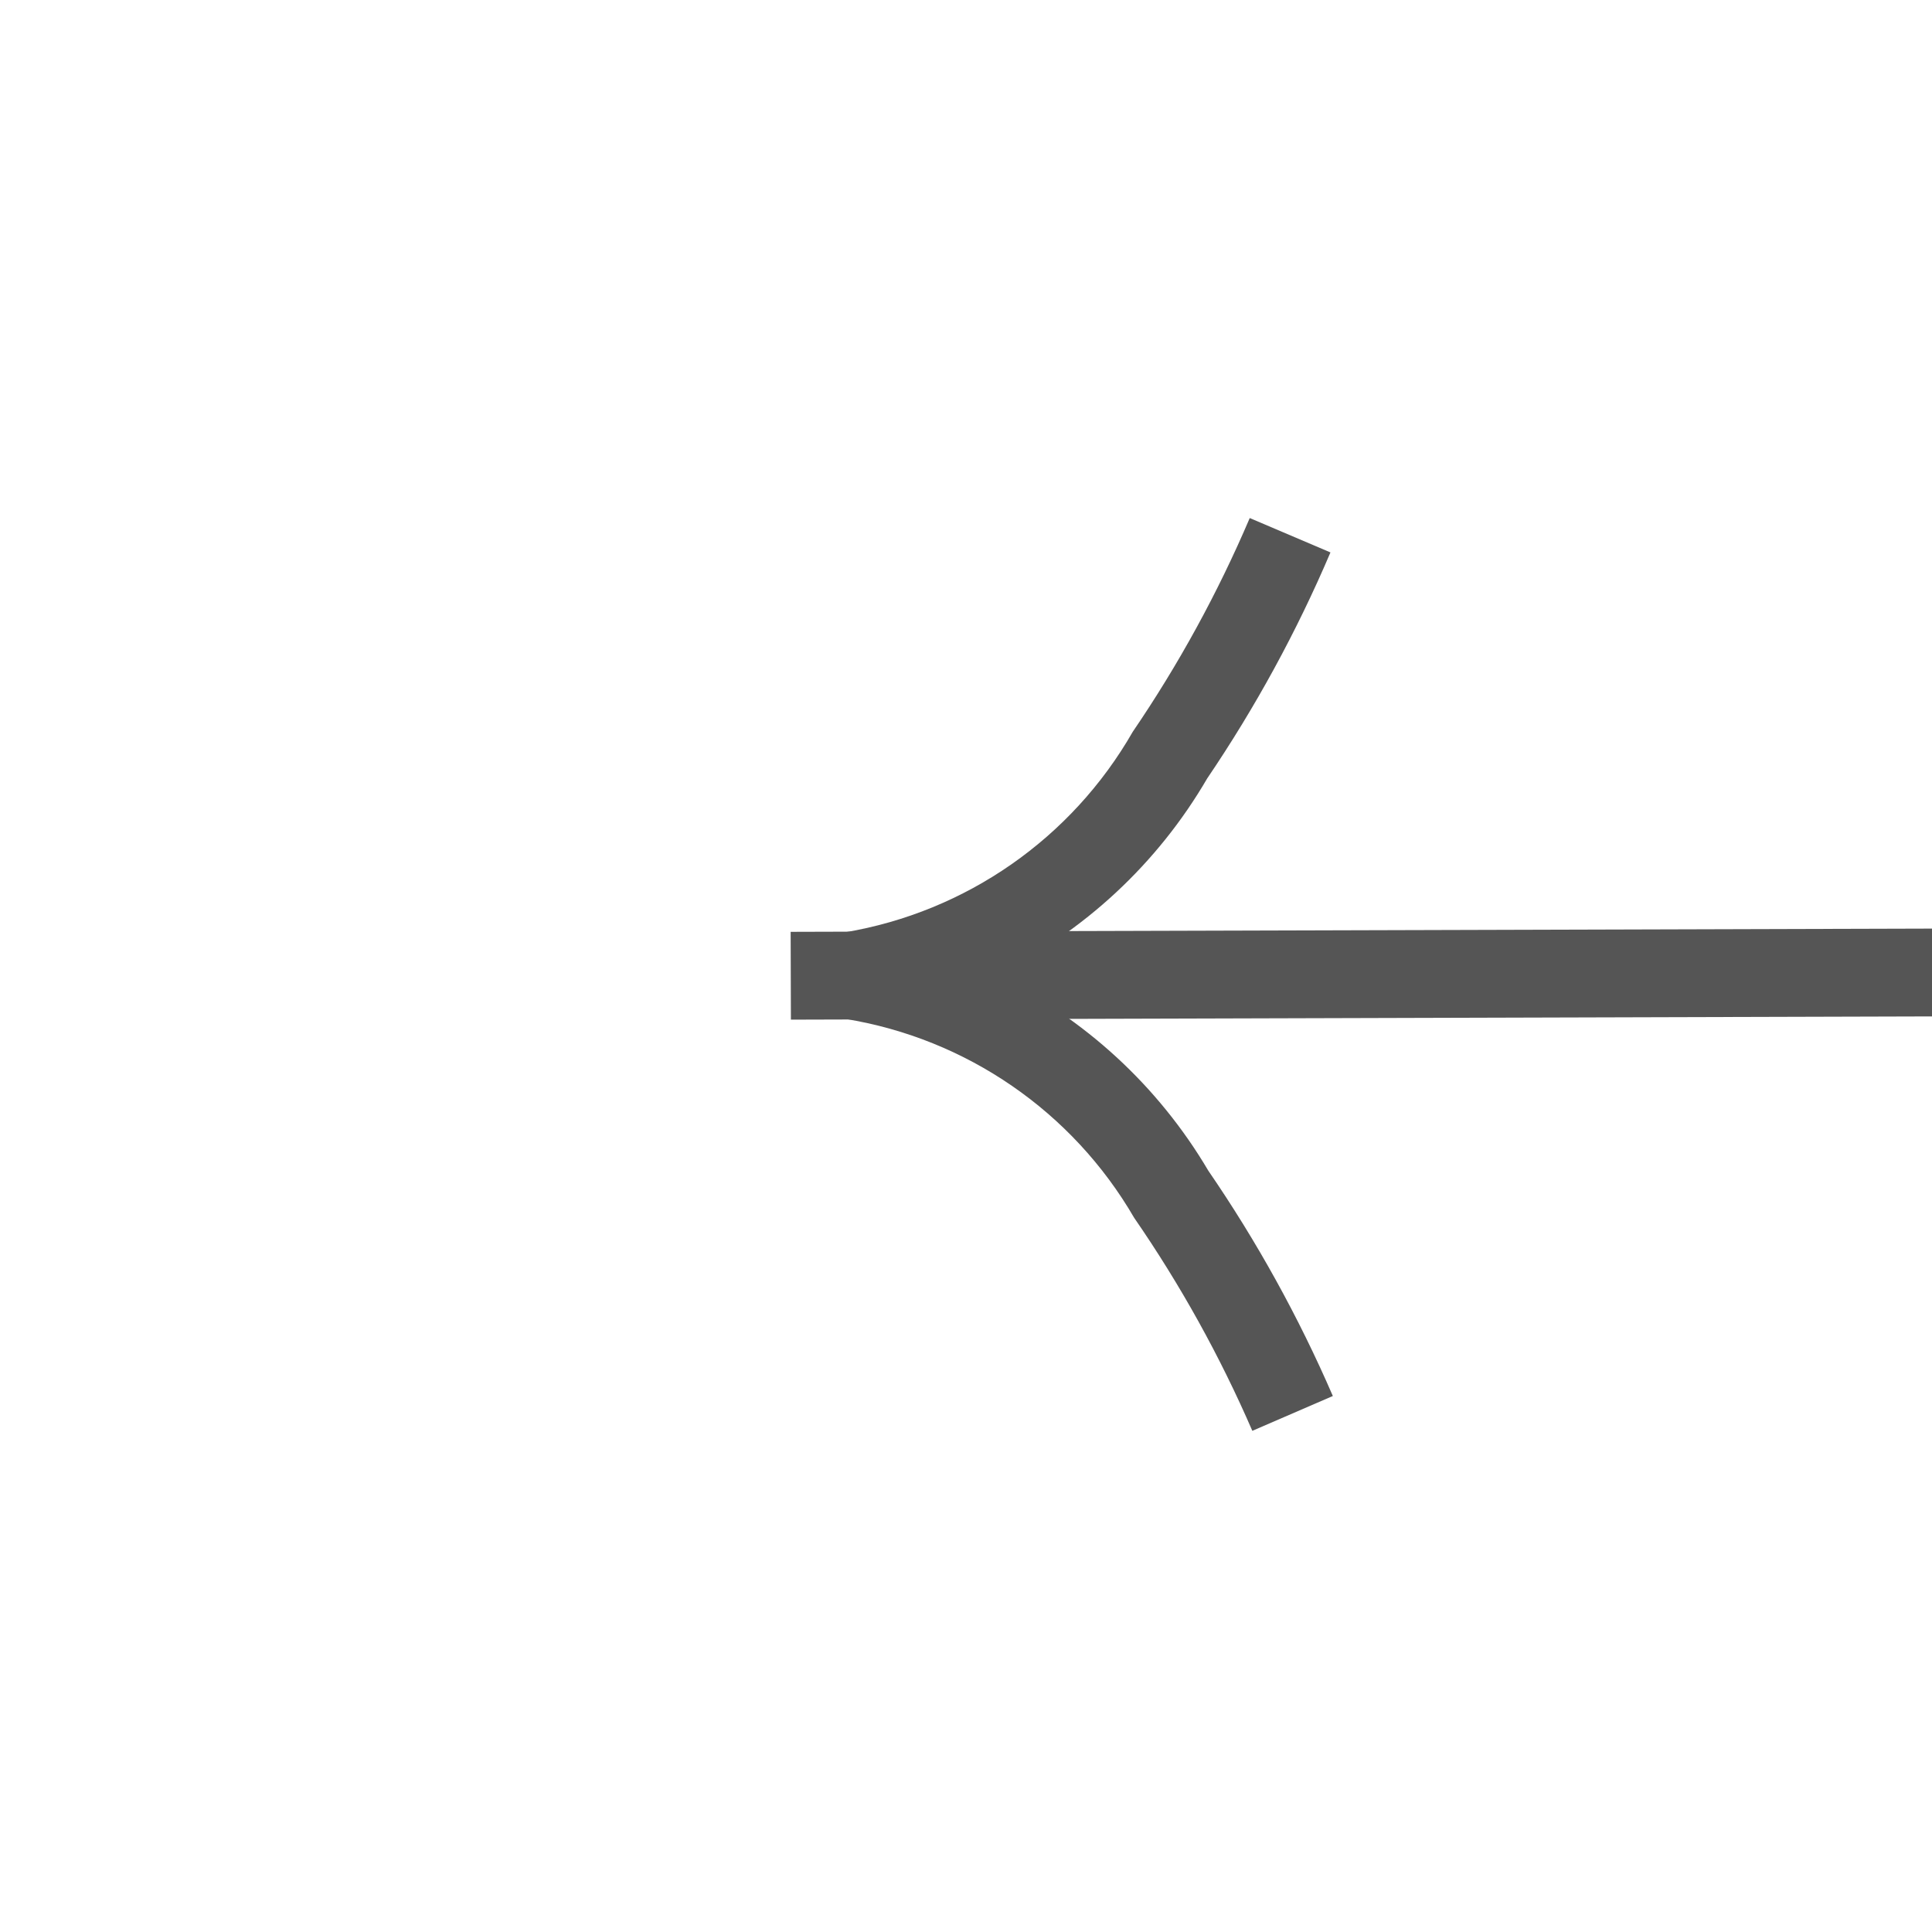
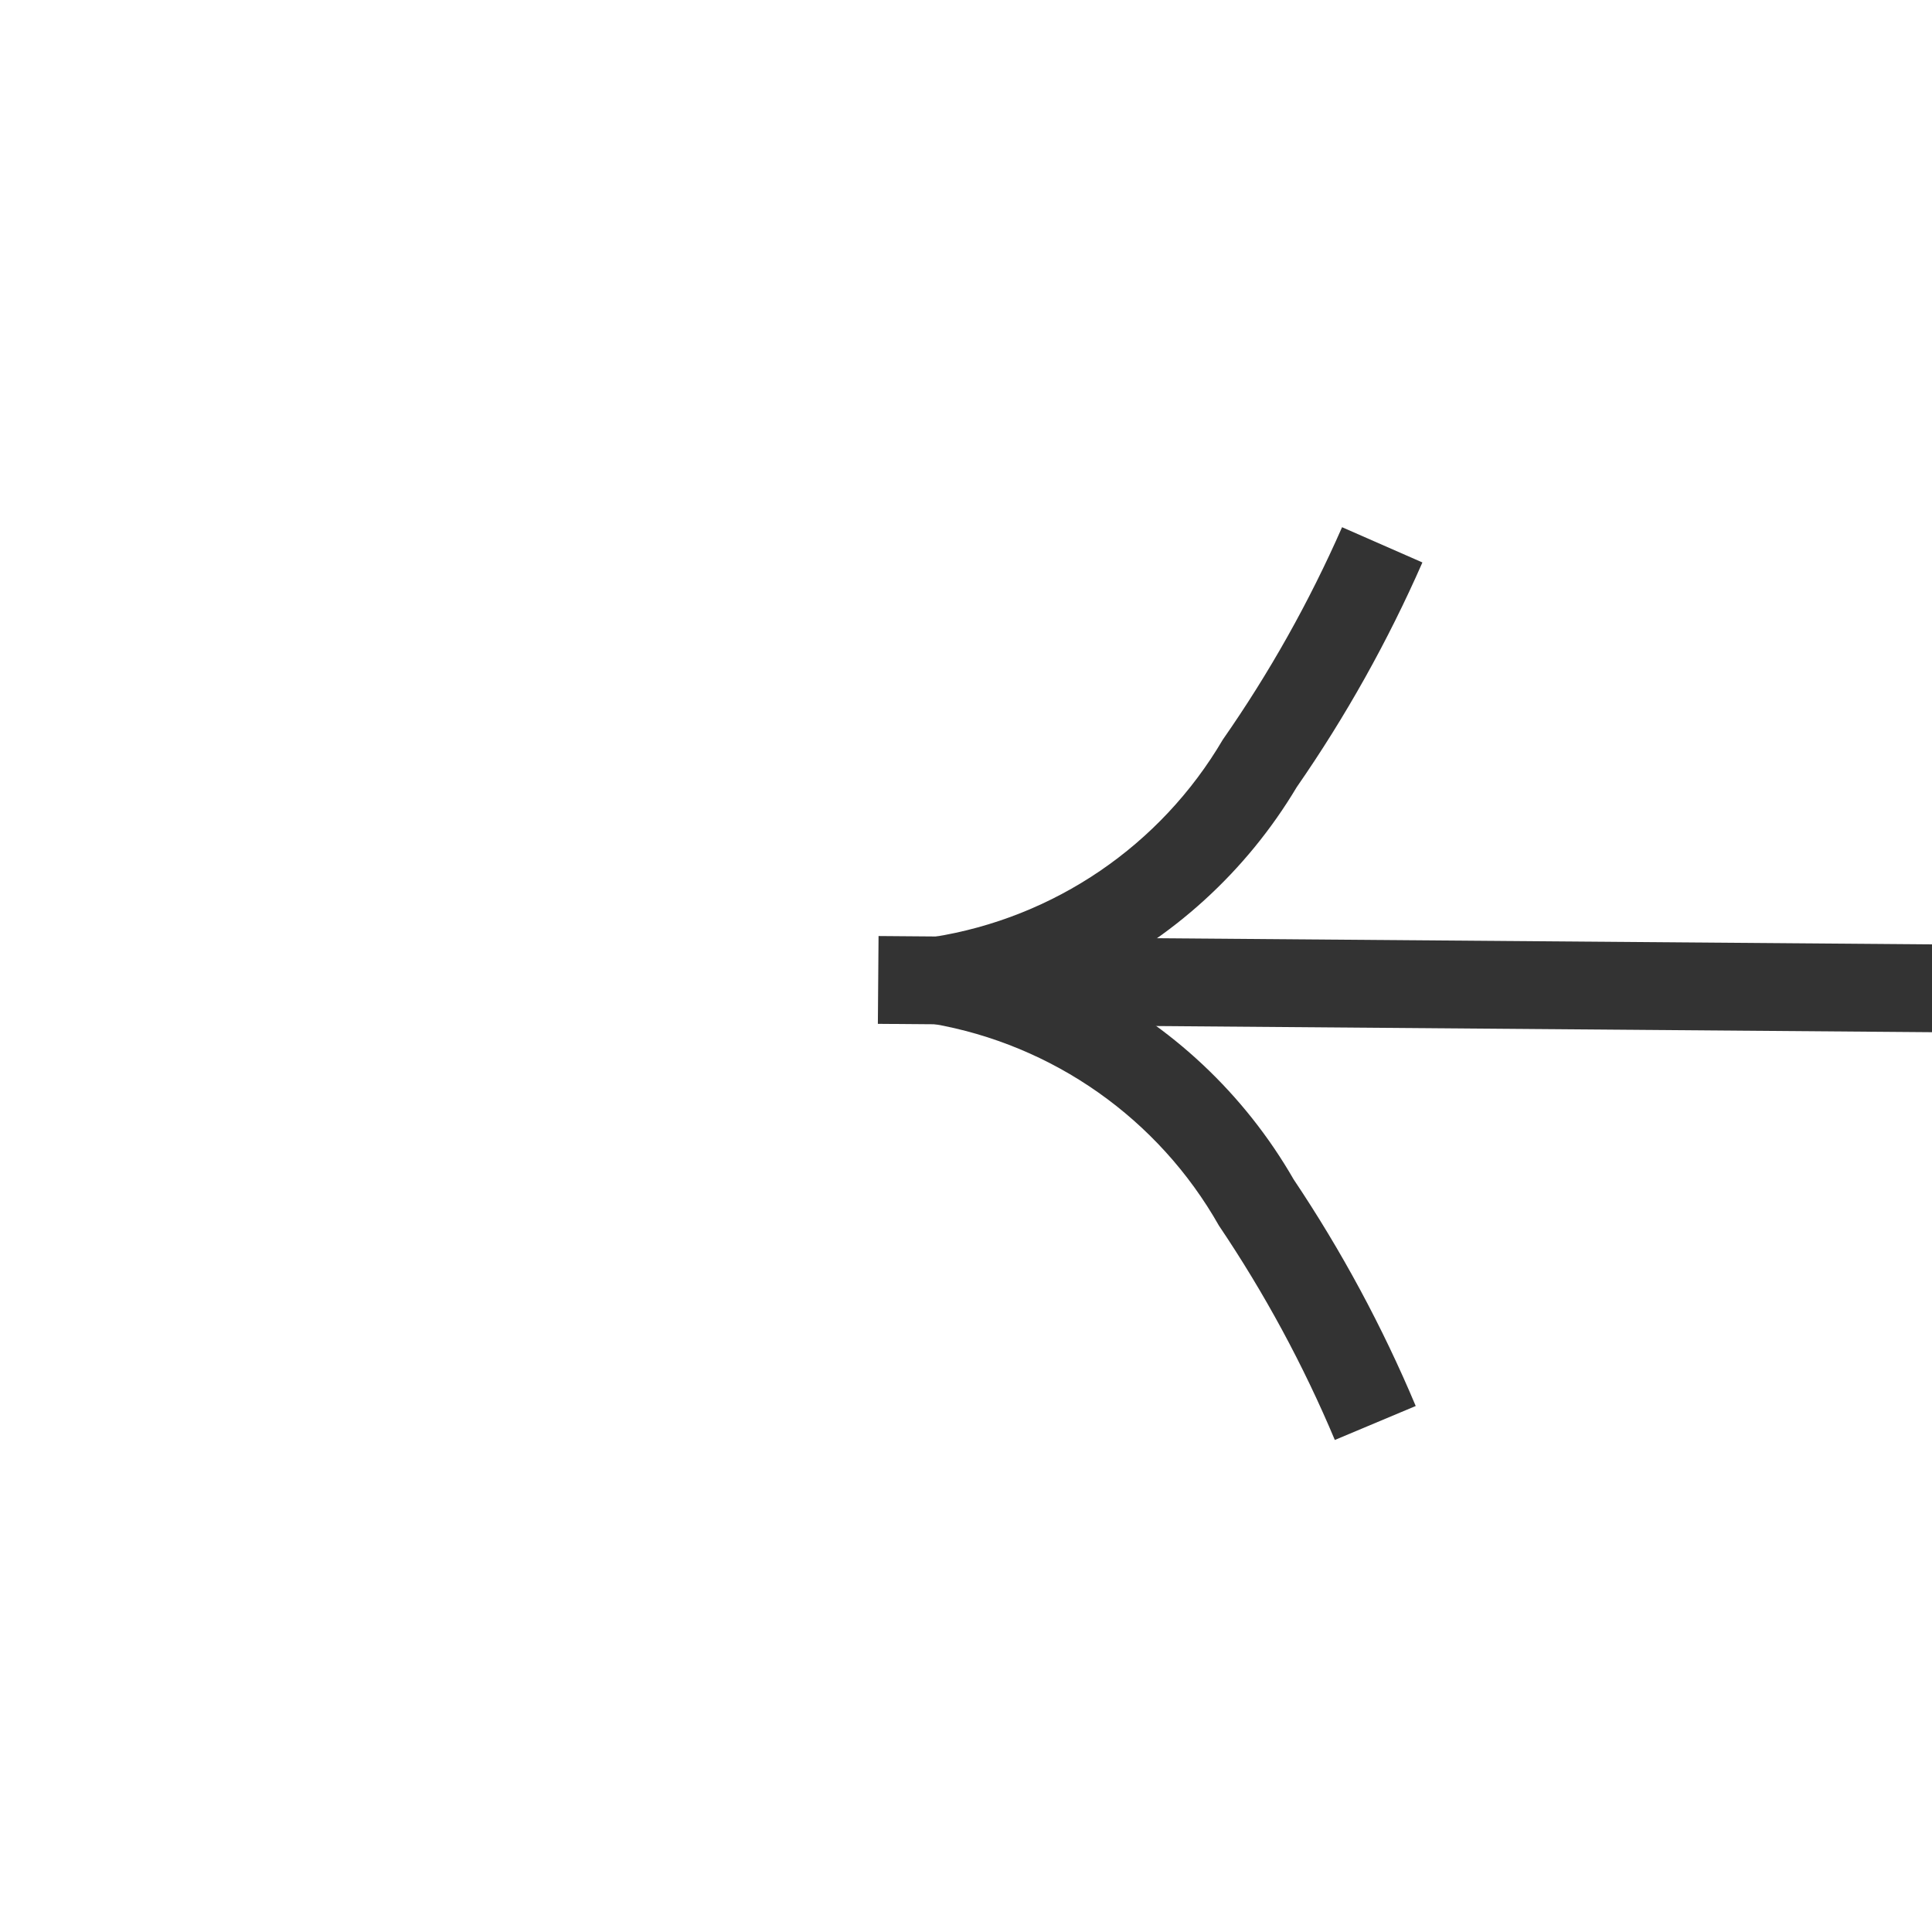
- <svg xmlns="http://www.w3.org/2000/svg" version="1.1" width="22px" height="22px" preserveAspectRatio="xMinYMid meet" viewBox="16 135  22 20">
-   <g transform="matrix(-0.01745241 -0.9998477 0.9998477 -0.01745241 -117.5067 174.5265 )">
-     <path d="M 21.697 149.159  A 15.24 15.24 0 0 0 24.267 147.748 A 5.67 5.67 0 0 0 26.5 145.333 A 5.67 5.67 0 0 0 28.733 147.748 A 15.24 15.24 0 0 0 31.303 149.159 L 31.697 148.241  A 14.24 14.24 0 0 1 29.267 146.902 A 4.67 4.67 0 0 1 26.993 143.618 A 0.5 0.5 0 0 0 26.5 143.2 A 0.5 0.5 0 0 0 26.007 143.618 A 4.67 4.67 0 0 1 23.733 146.902 A 14.24 14.24 0 0 1 21.303 148.241 L 21.697 149.159  Z " fill-rule="nonzero" fill="#555555" stroke="none" transform="matrix(0.9998932 0.01461766 -0.01461766 0.9998932 2.517069 -0.3689909 )" />
-     <path d="M 26.5 143  L 26.5 201  " stroke-width="1" stroke="#555555" fill="none" transform="matrix(0.9998932 0.01461766 -0.01461766 0.9998932 2.517069 -0.3689909 )" />
+ <svg xmlns="http://www.w3.org/2000/svg" version="1.1" width="22px" height="22px" preserveAspectRatio="xMinYMid meet" viewBox="10 413  22 20">
+   <g transform="matrix(0.01745241 -0.9998477 0.9998477 0.01745241 -402.3021 436.6144 )">
+     <path d="M 16.697 428.159  A 15.24 15.24 0 0 0 19.267 426.748 A 5.67 5.67 0 0 0 21.5 424.333 A 5.67 5.67 0 0 0 23.733 426.748 A 15.24 15.24 0 0 0 26.303 428.159 L 26.697 427.241  A 14.24 14.24 0 0 1 24.267 425.902 A 4.67 4.67 0 0 1 21.993 422.618 A 0.5 0.5 0 0 0 21.5 422.2 A 0.5 0.5 0 0 0 21.007 422.618 A 4.67 4.67 0 0 1 18.733 425.902 A 14.24 14.24 0 0 1 16.303 427.241 L 16.697 428.159  Z " fill-rule="nonzero" fill="#333333" stroke="none" transform="matrix(0.9999547 -0.009523378 0.009523378 0.9999547 -4.69405 0.2271094 )" />
+     <path d="M 21.5 422  L 21.5 564  " stroke-width="1" stroke="#333333" fill="none" transform="matrix(0.9999547 -0.009523378 0.009523378 0.9999547 -4.69405 0.2271094 )" />
  </g>
</svg>
